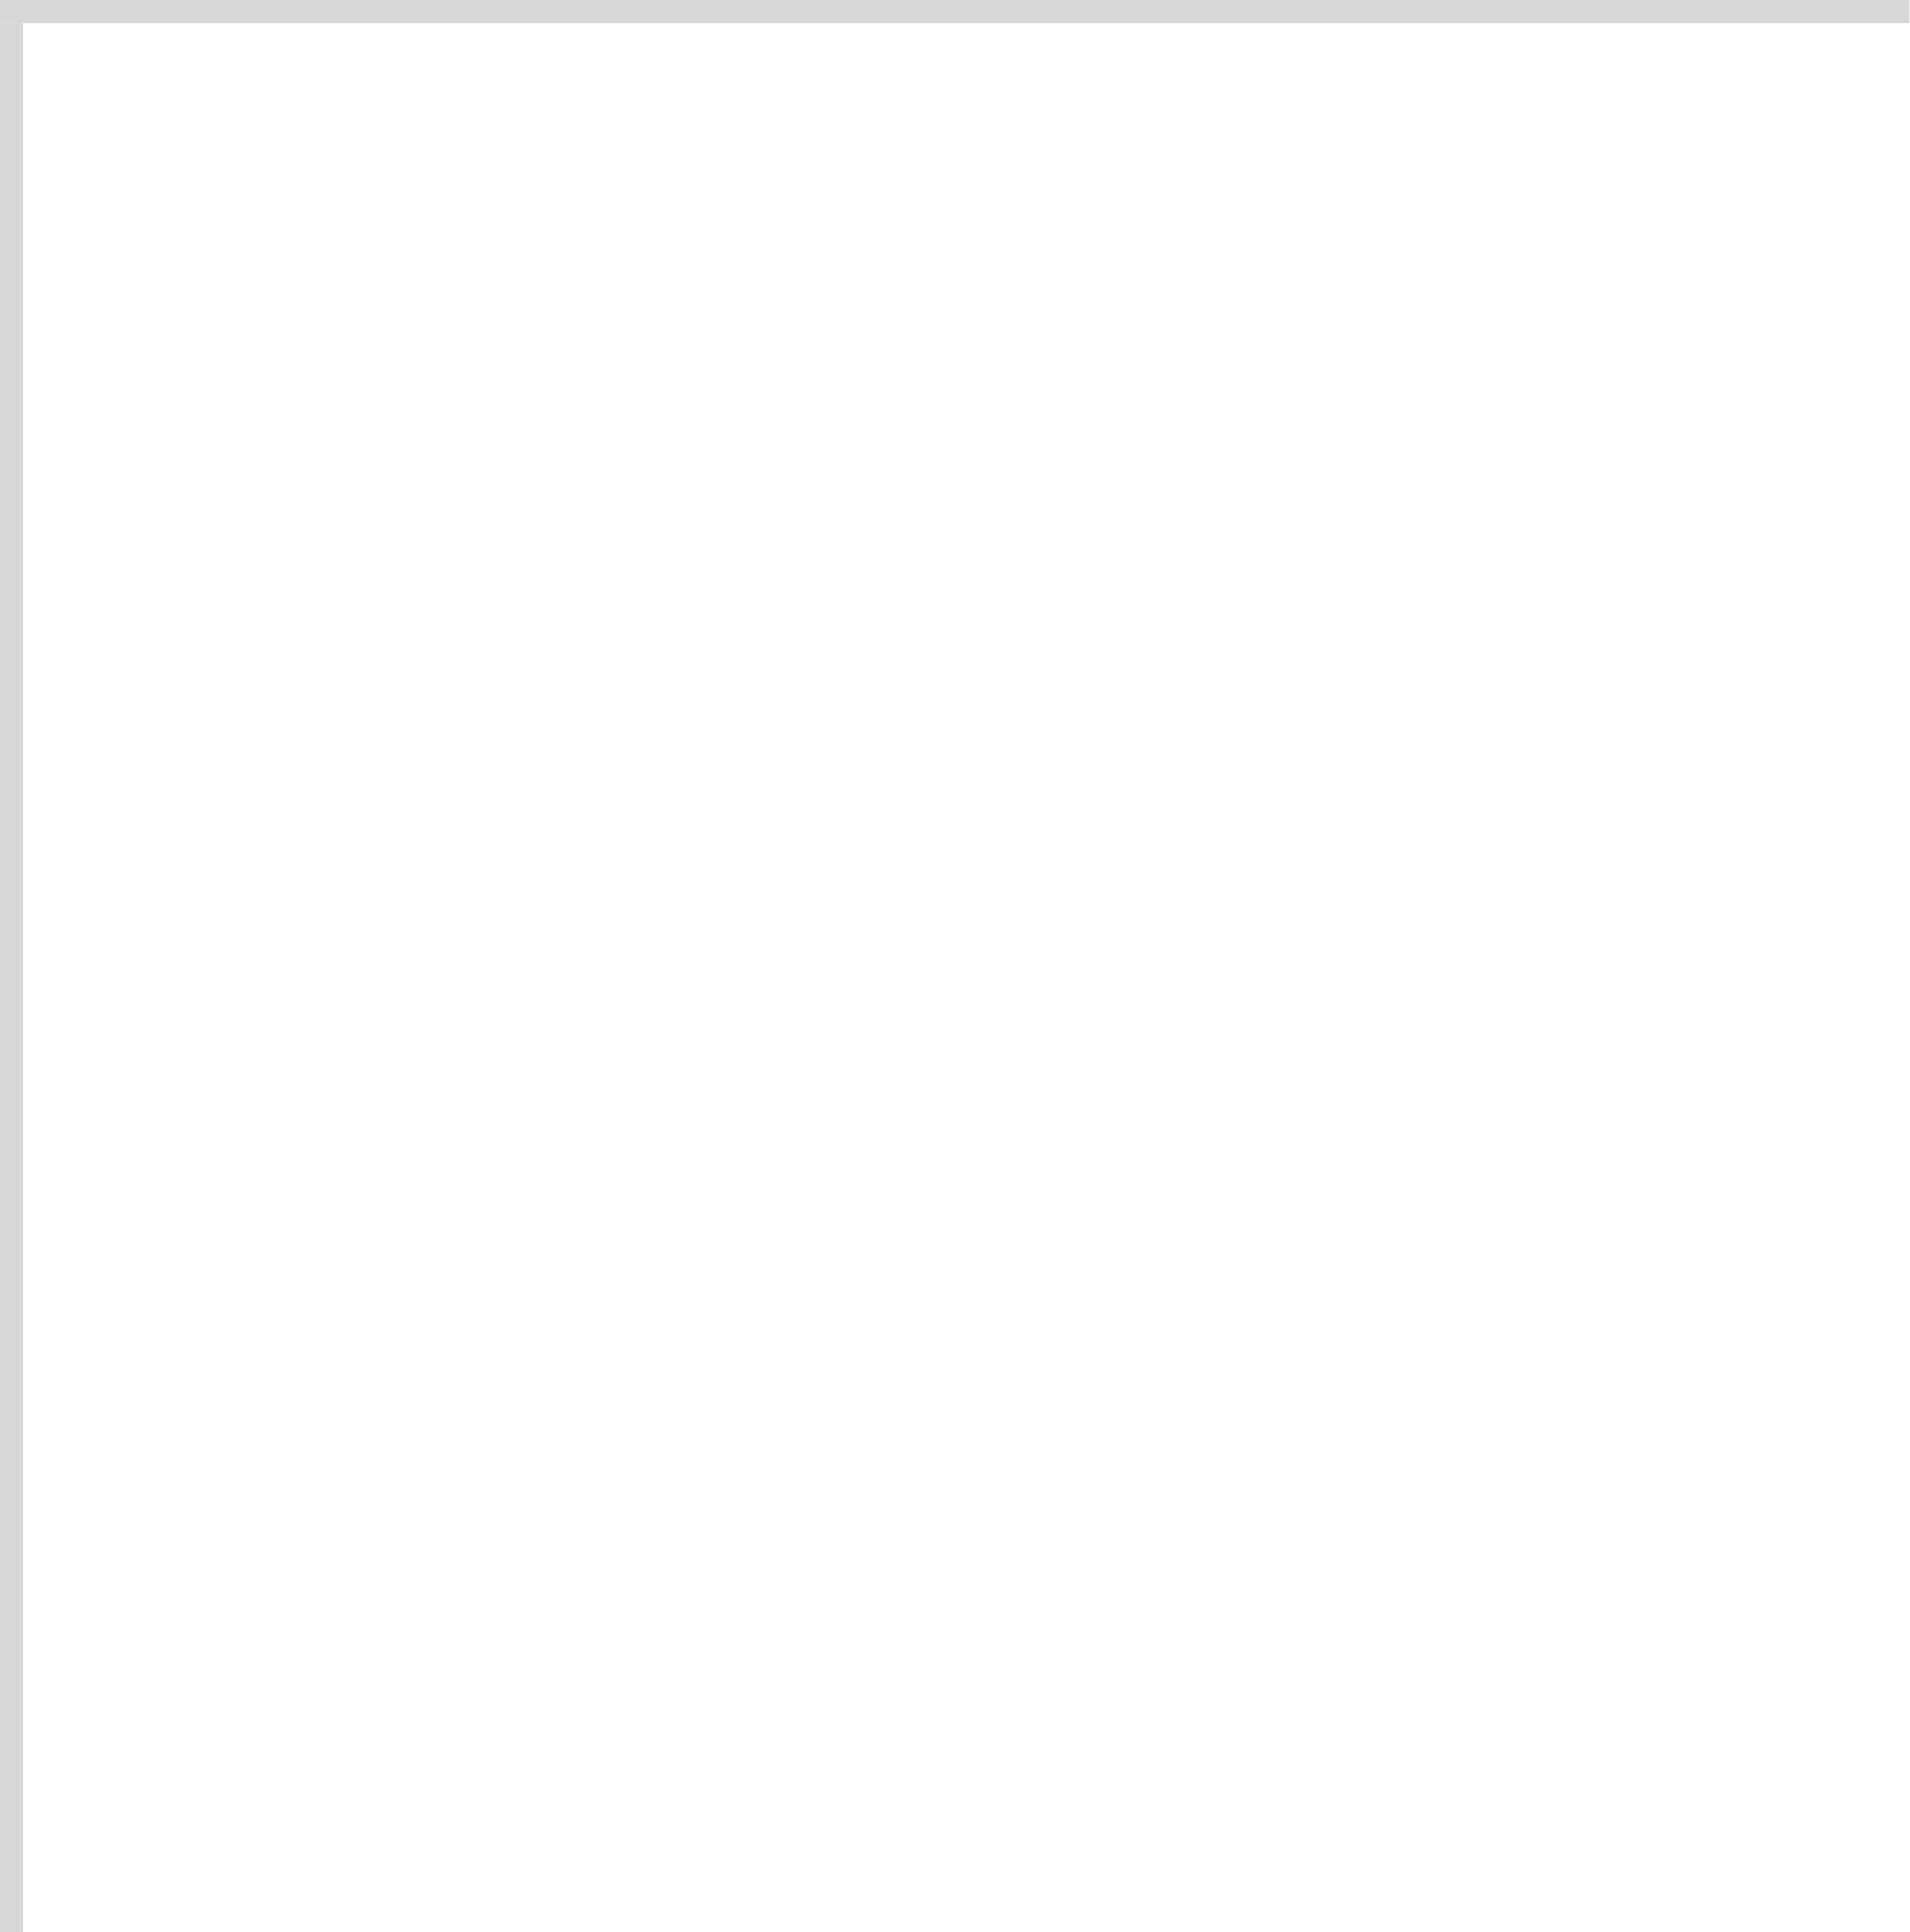
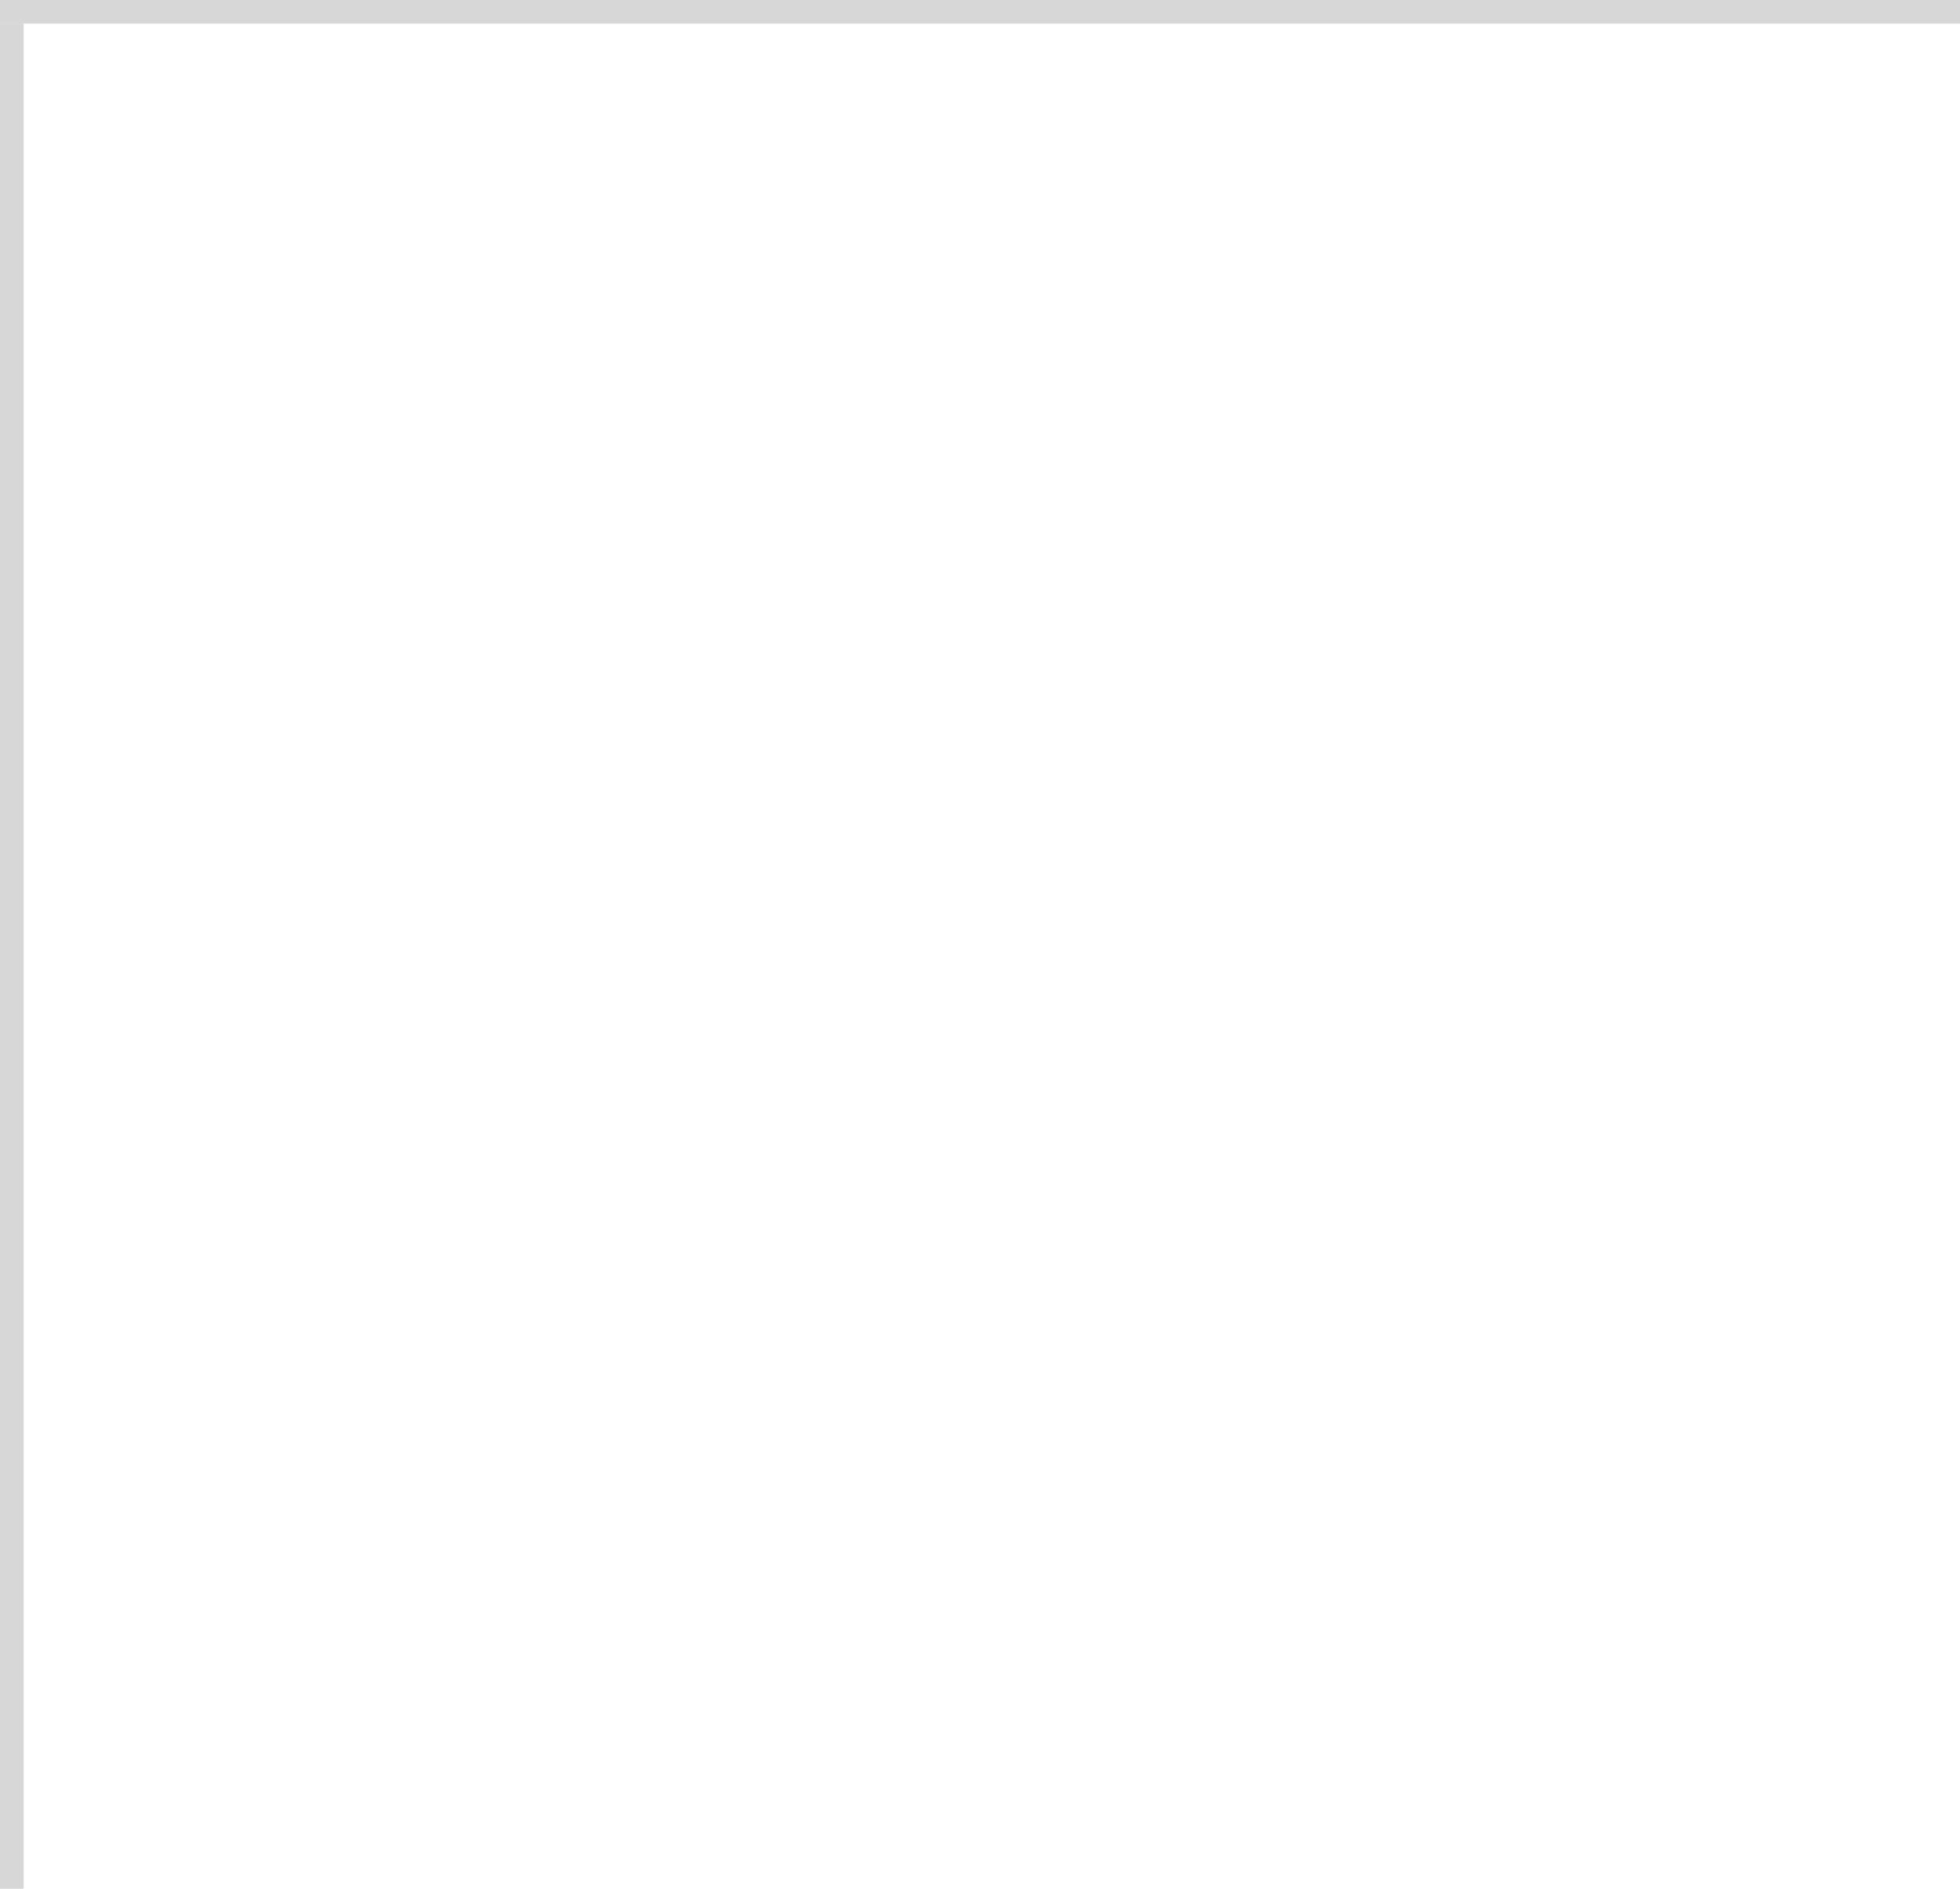
- <svg xmlns="http://www.w3.org/2000/svg" version="1.1" width="83px" height="84px" viewBox="250 68 83 84">
-   <path d="M 1 1  L 83 1  L 83 84  L 1 84  L 1 1  Z " fill-rule="nonzero" fill="rgba(255, 255, 255, 1)" stroke="none" transform="matrix(1 0 0 1 250 68 )" class="fill" />
-   <path d="M 0.5 1  L 0.5 84  " stroke-width="1" stroke-dasharray="0" stroke="rgba(215, 215, 215, 1)" fill="none" transform="matrix(1 0 0 1 250 68 )" class="stroke" />
-   <path d="M 0 0.5  L 83 0.5  " stroke-width="1" stroke-dasharray="0" stroke="rgba(215, 215, 215, 1)" fill="none" transform="matrix(1 0 0 1 250 68 )" class="stroke" />
+ <svg xmlns="http://www.w3.org/2000/svg" version="1.1" width="83px" height="80px" viewBox="834 217 83 80">
+   <path d="M 1 1  L 83 1  L 83 80  L 1 80  L 1 1  Z " fill-rule="nonzero" fill="rgba(255, 255, 255, 1)" stroke="none" transform="matrix(1 0 0 1 834 217 )" class="fill" />
+   <path d="M 0.5 1  L 0.5 80  " stroke-width="1" stroke-dasharray="0" stroke="rgba(215, 215, 215, 1)" fill="none" transform="matrix(1 0 0 1 834 217 )" class="stroke" />
+   <path d="M 0 0.5  L 83 0.5  " stroke-width="1" stroke-dasharray="0" stroke="rgba(215, 215, 215, 1)" fill="none" transform="matrix(1 0 0 1 834 217 )" class="stroke" />
</svg>
